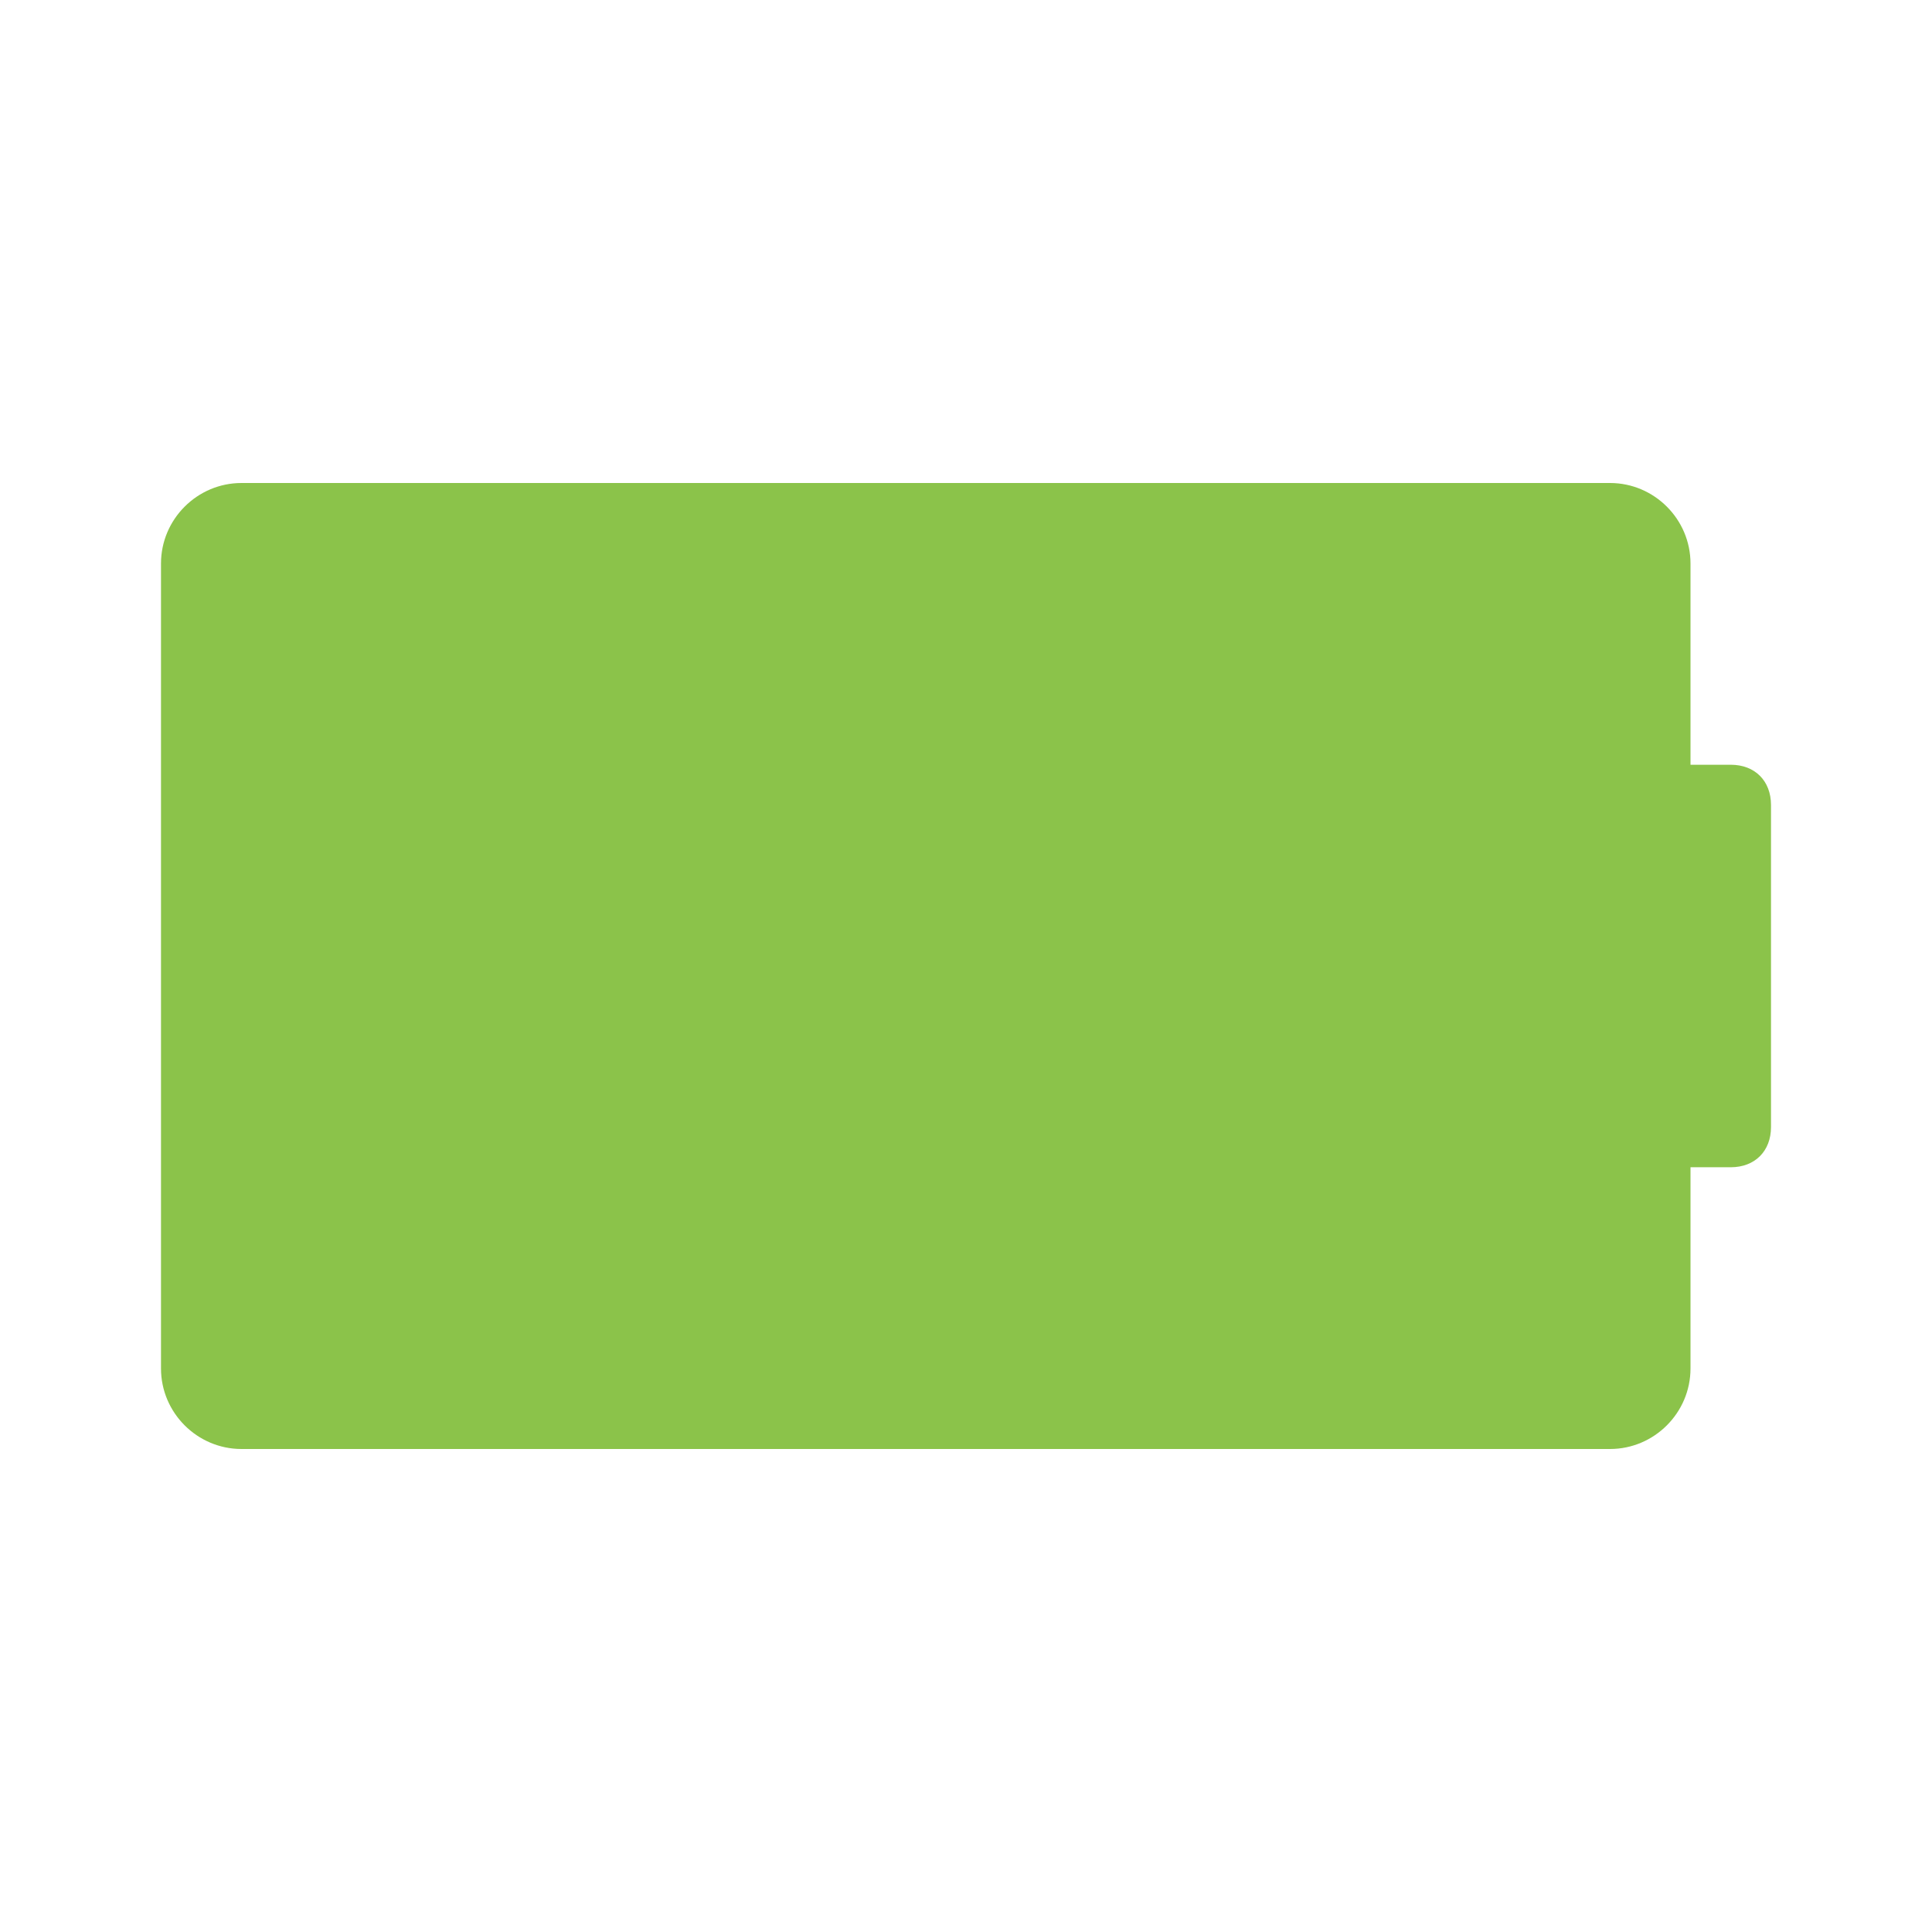
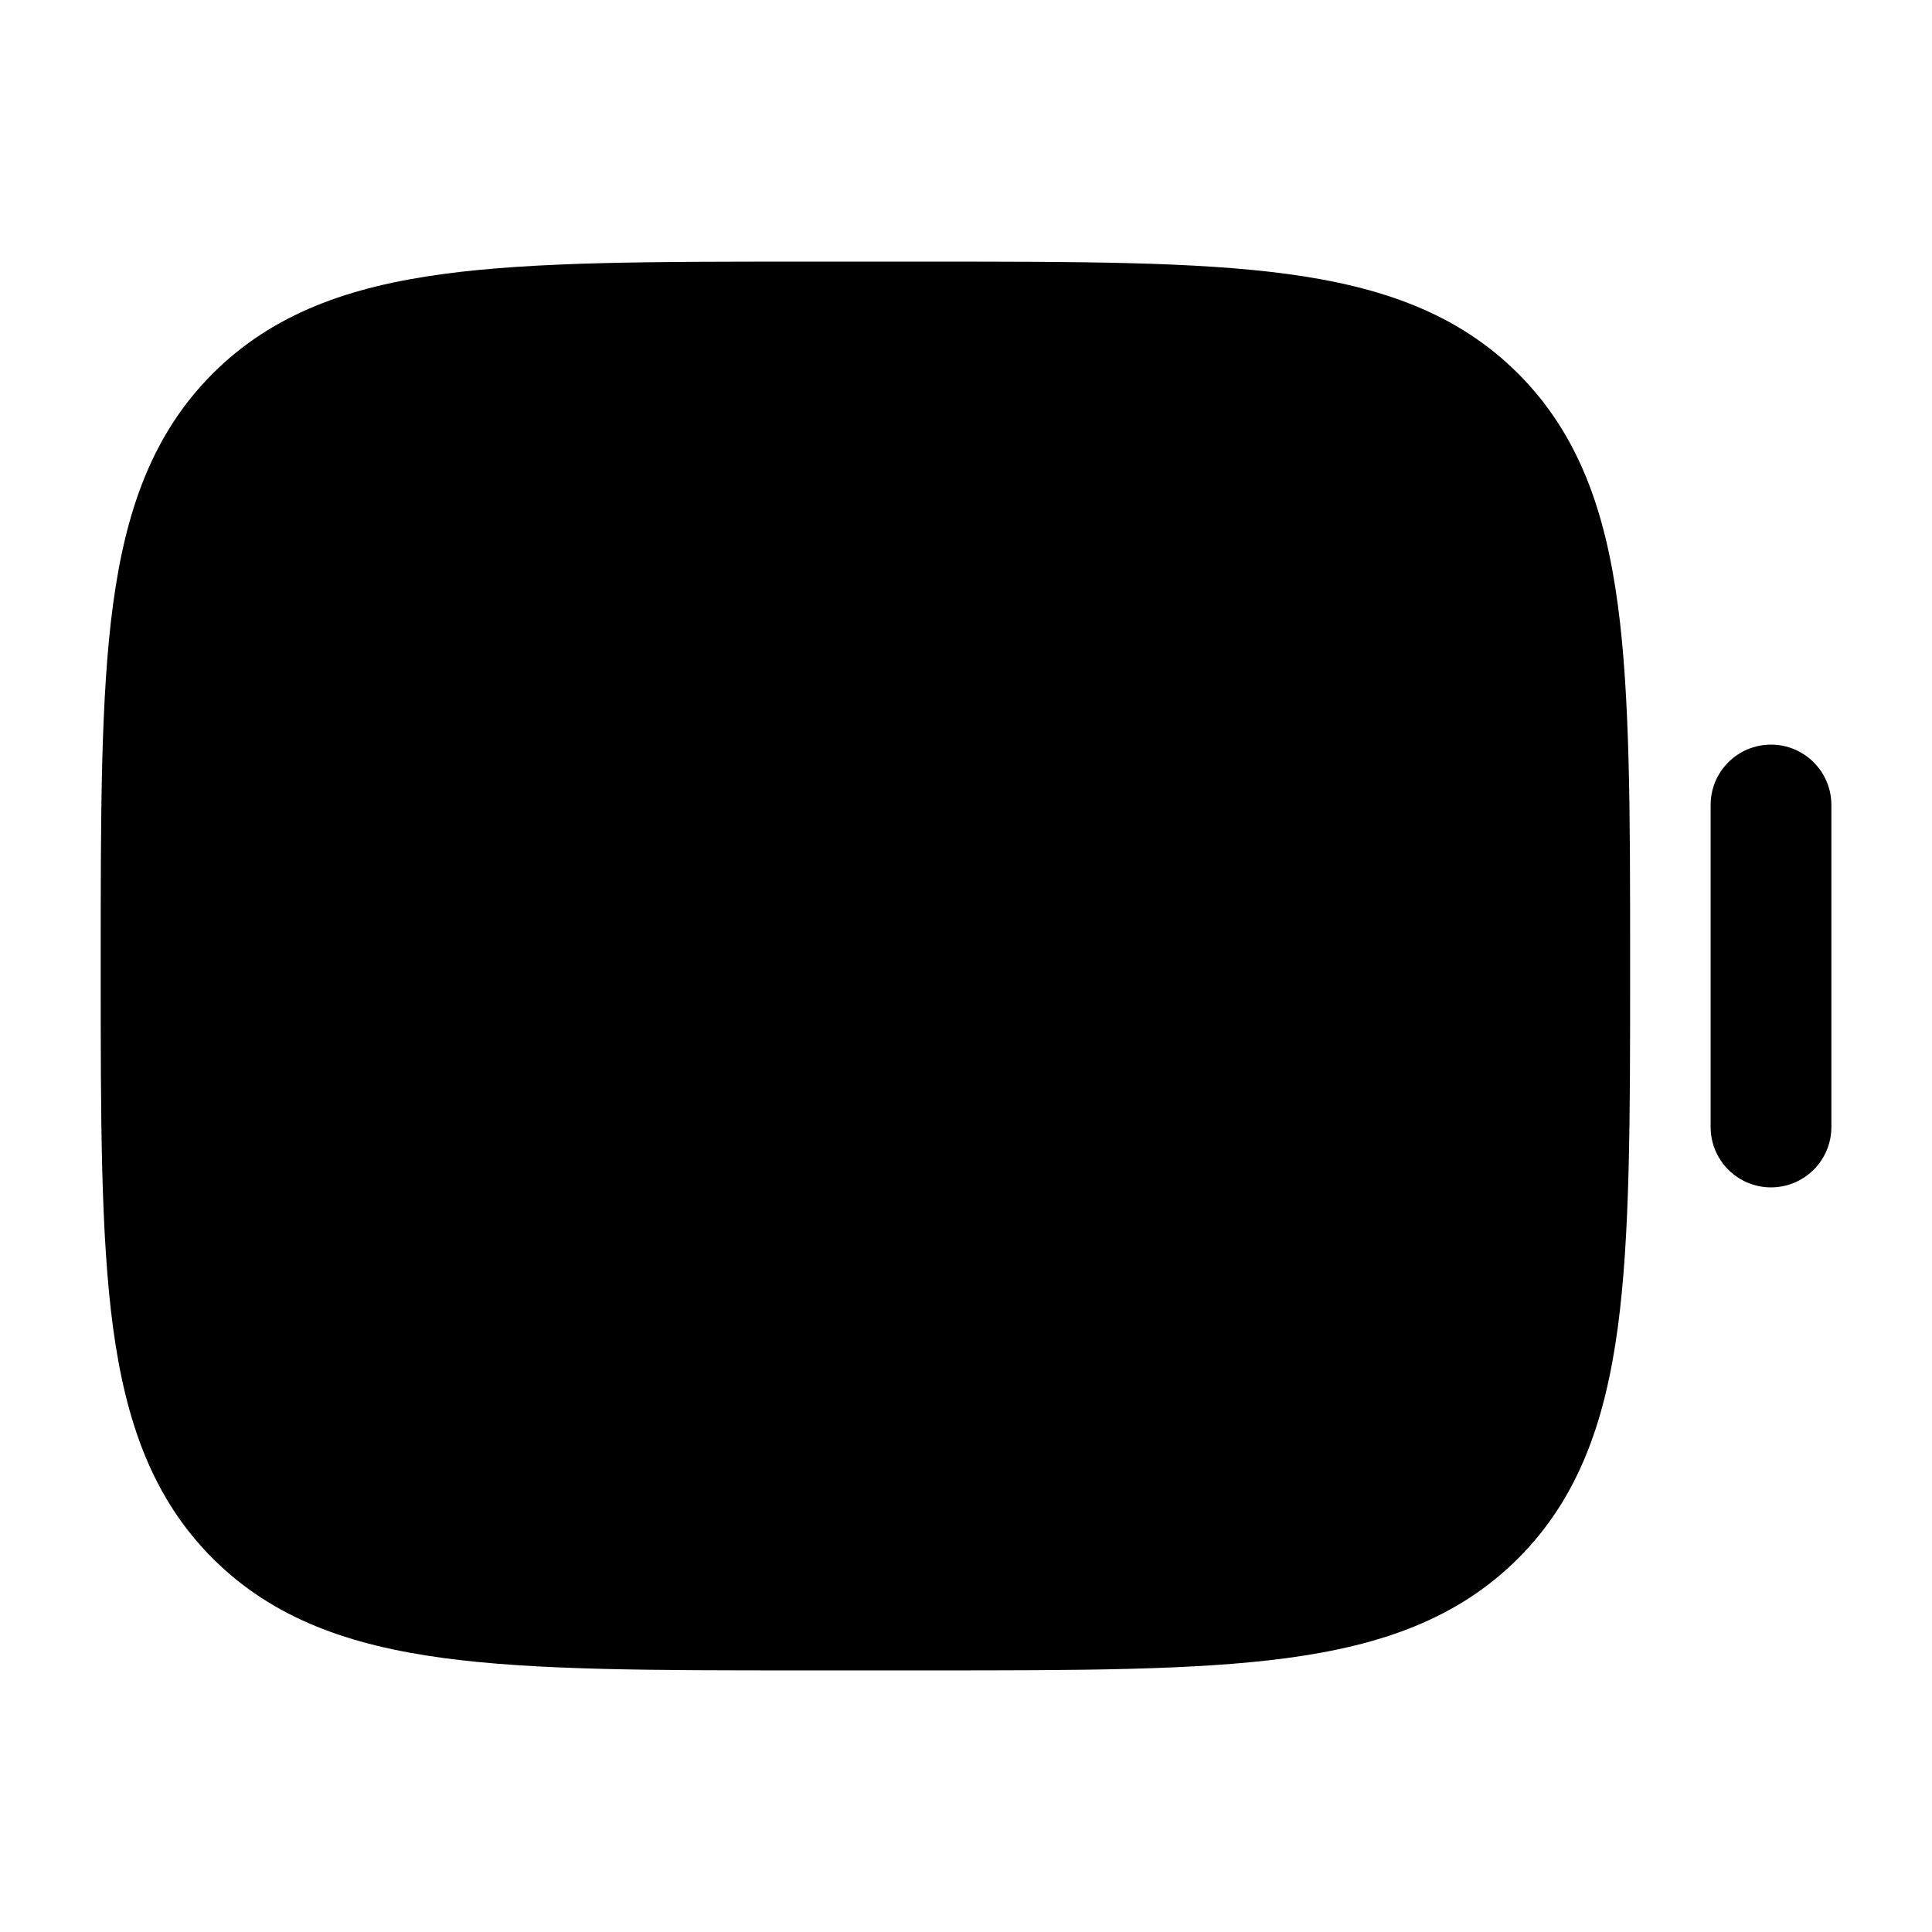
- <svg xmlns="http://www.w3.org/2000/svg" width="64" height="64" viewBox="0 0 48 48">
-   <g fill="#8bc34a">
-     <path d="M4 34V14c0-1.1.9-2 2-2h34c1.1 0 2 .9 2 2v20c0 1.1-.9 2-2 2H6c-1.1 0-2-.9-2-2" />
-     <path d="M35 28v-8c0-.6.4-1 1-1h7c.6 0 1 .4 1 1v8c0 .6-.4 1-1 1h-7c-.6 0-1-.4-1-1" />
+ <svg xmlns="http://www.w3.org/2000/svg" width="64" height="64" viewBox="0 0 24 24" version="1.1" id="svg3">
+   <defs id="defs3" />
+   <g fill="currentColor" id="g3">
+     <path fill-rule="evenodd" d="m 9.944,3.25 h 1.612 c 1.838,0 3.294,0 4.433,0.153 1.172,0.158 2.121,0.49 2.87,1.238 0.748,0.749 1.08,1.698 1.238,2.87 0.153,1.14 0.153,2.595 0.153,4.433 v 0.112 c 0,1.838 0,3.294 -0.153,4.433 -0.158,1.172 -0.49,2.121 -1.238,2.87 -0.749,0.748 -1.698,1.08 -2.87,1.238 -1.14,0.153 -2.595,0.153 -4.433,0.153 H 9.945 c -1.838,0 -3.294,0 -4.433,-0.153 C 4.34,20.439 3.391,20.107 2.642,19.359 1.894,18.61 1.562,17.661 1.404,16.489 1.251,15.349 1.251,13.894 1.251,12.056 v -0.112 c 0,-1.838 0,-3.294 0.153,-4.433 C 1.562,6.339 1.894,5.39 2.642,4.641 3.391,3.893 4.34,3.561 5.512,3.403 6.652,3.25 8.107,3.25 9.945,3.25" clip-rule="evenodd" id="path2" />
+     <path d="M22 14.75a.75.75 0 0 1-.75-.75v-4a.75.75 0 0 1 1.5 0v4a.75.75 0 0 1-.75.75" id="path3" />
  </g>
</svg>
